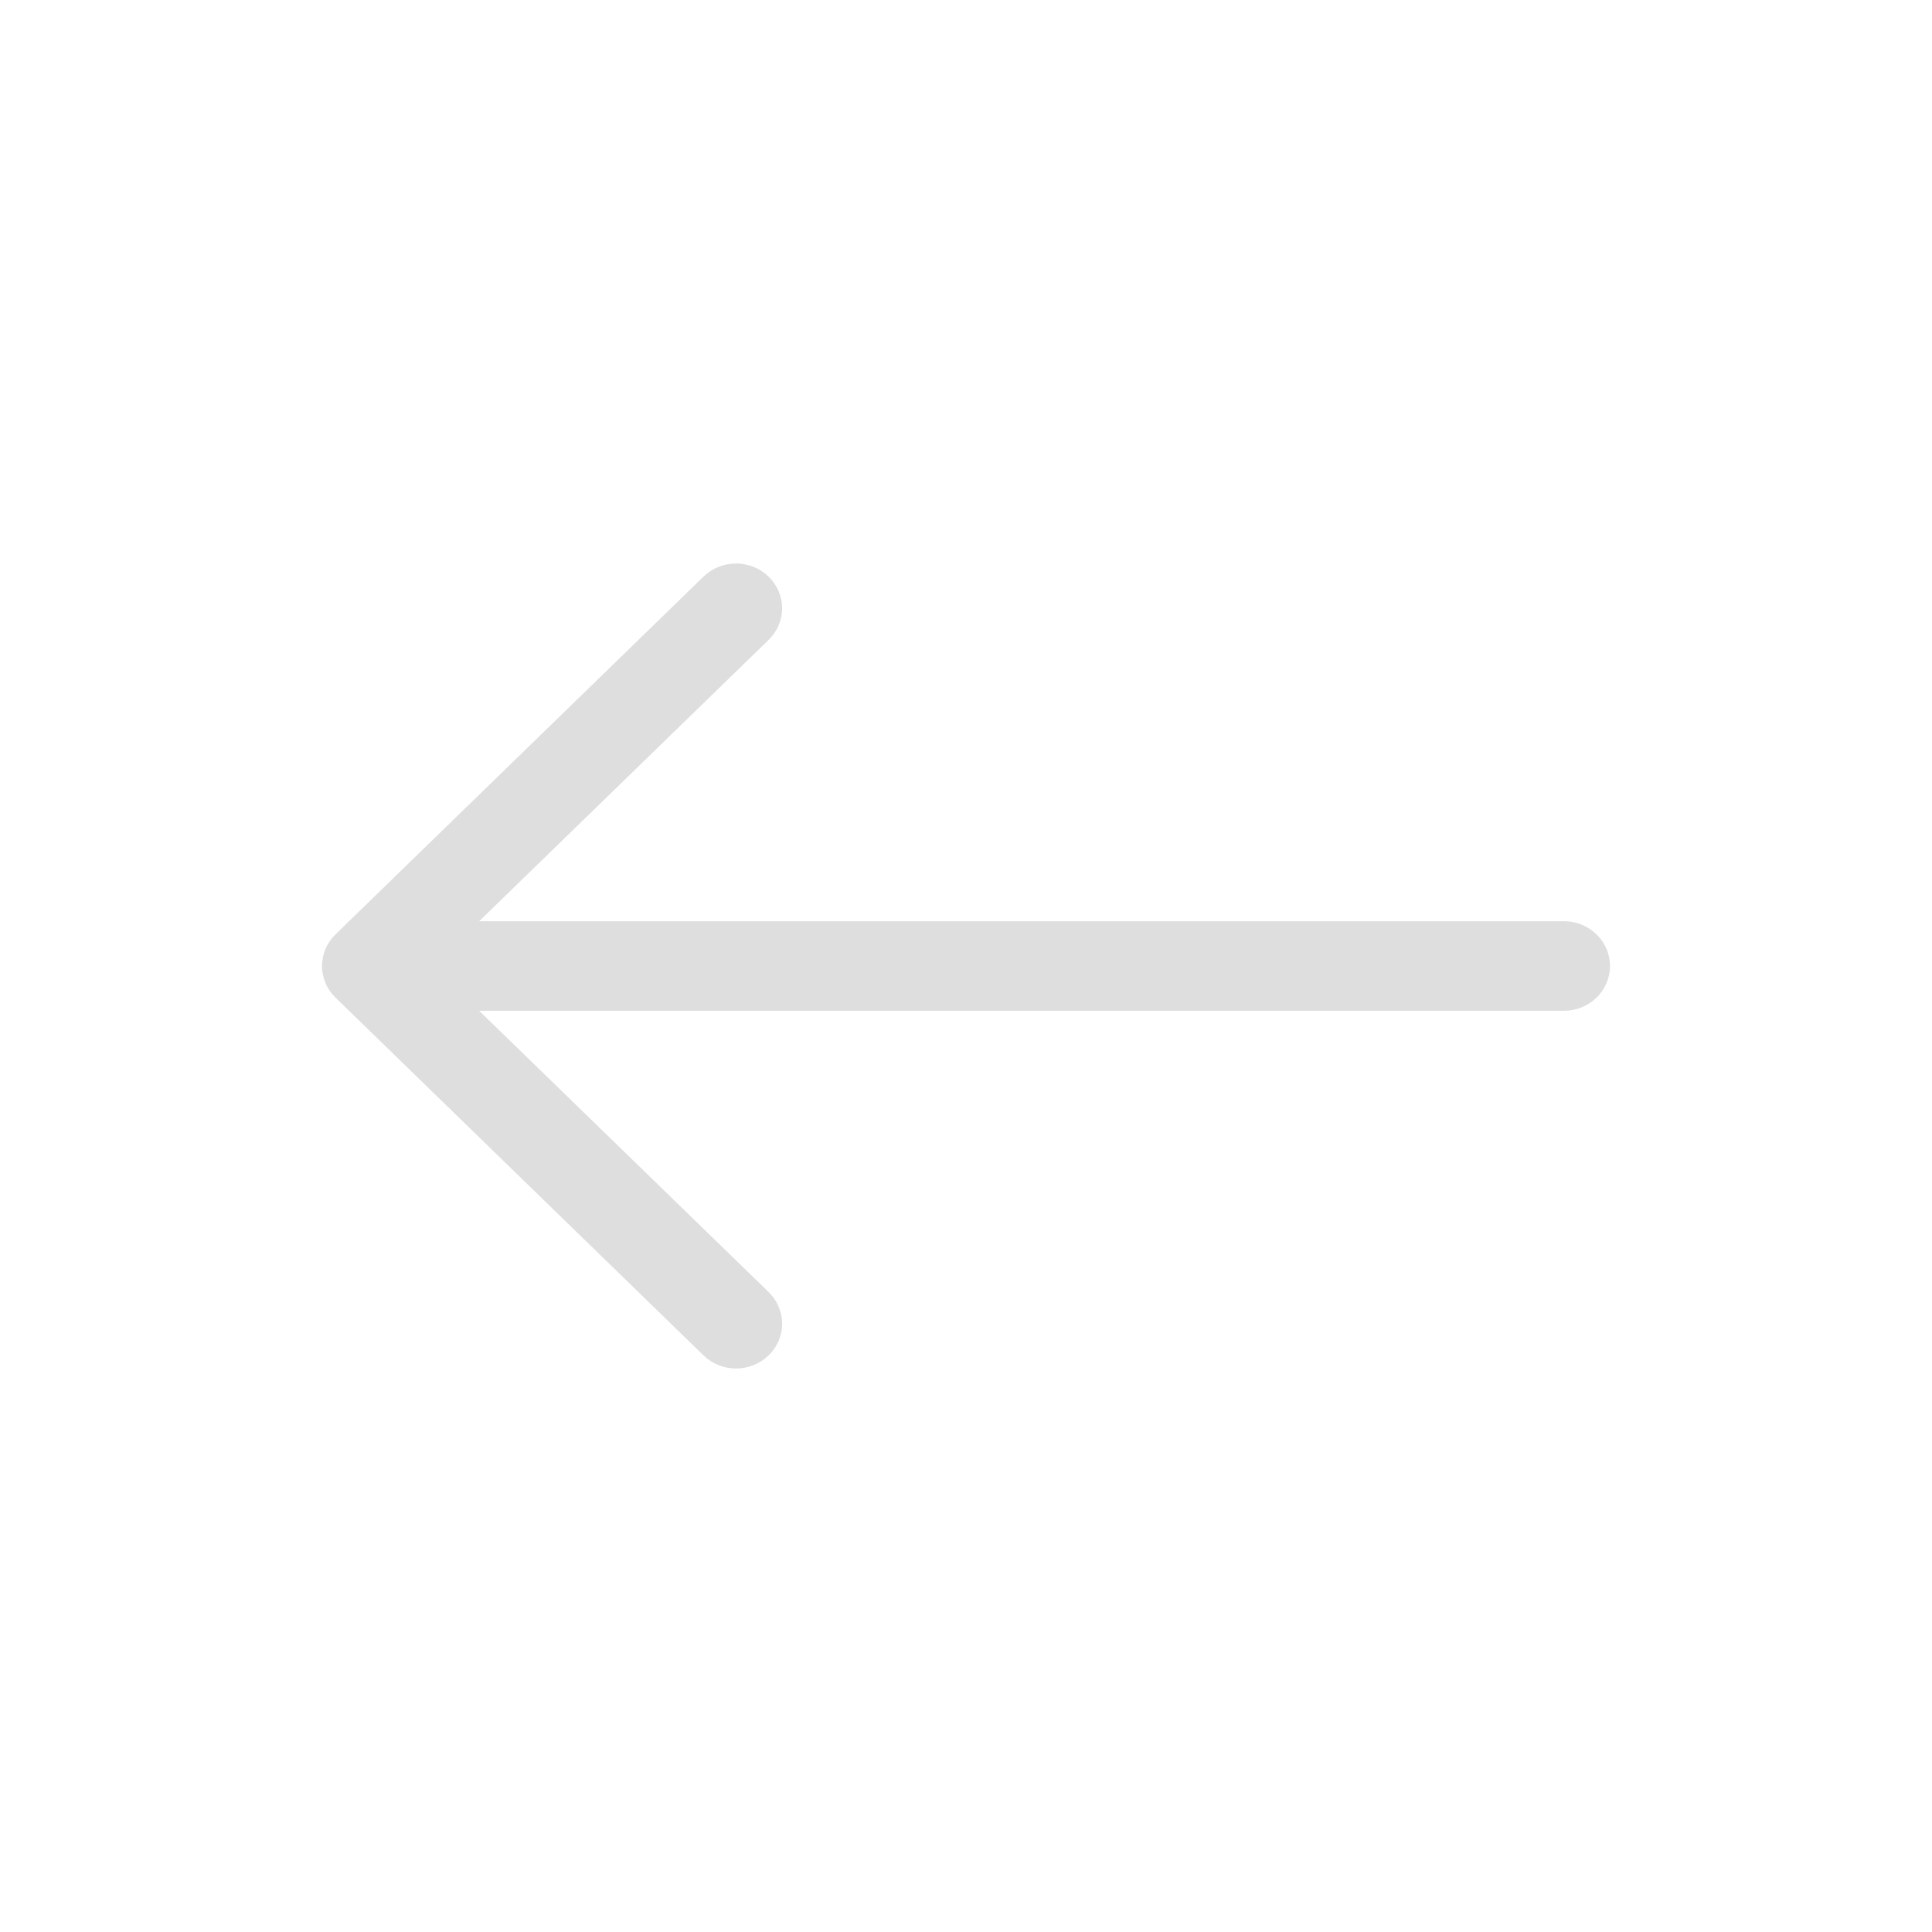
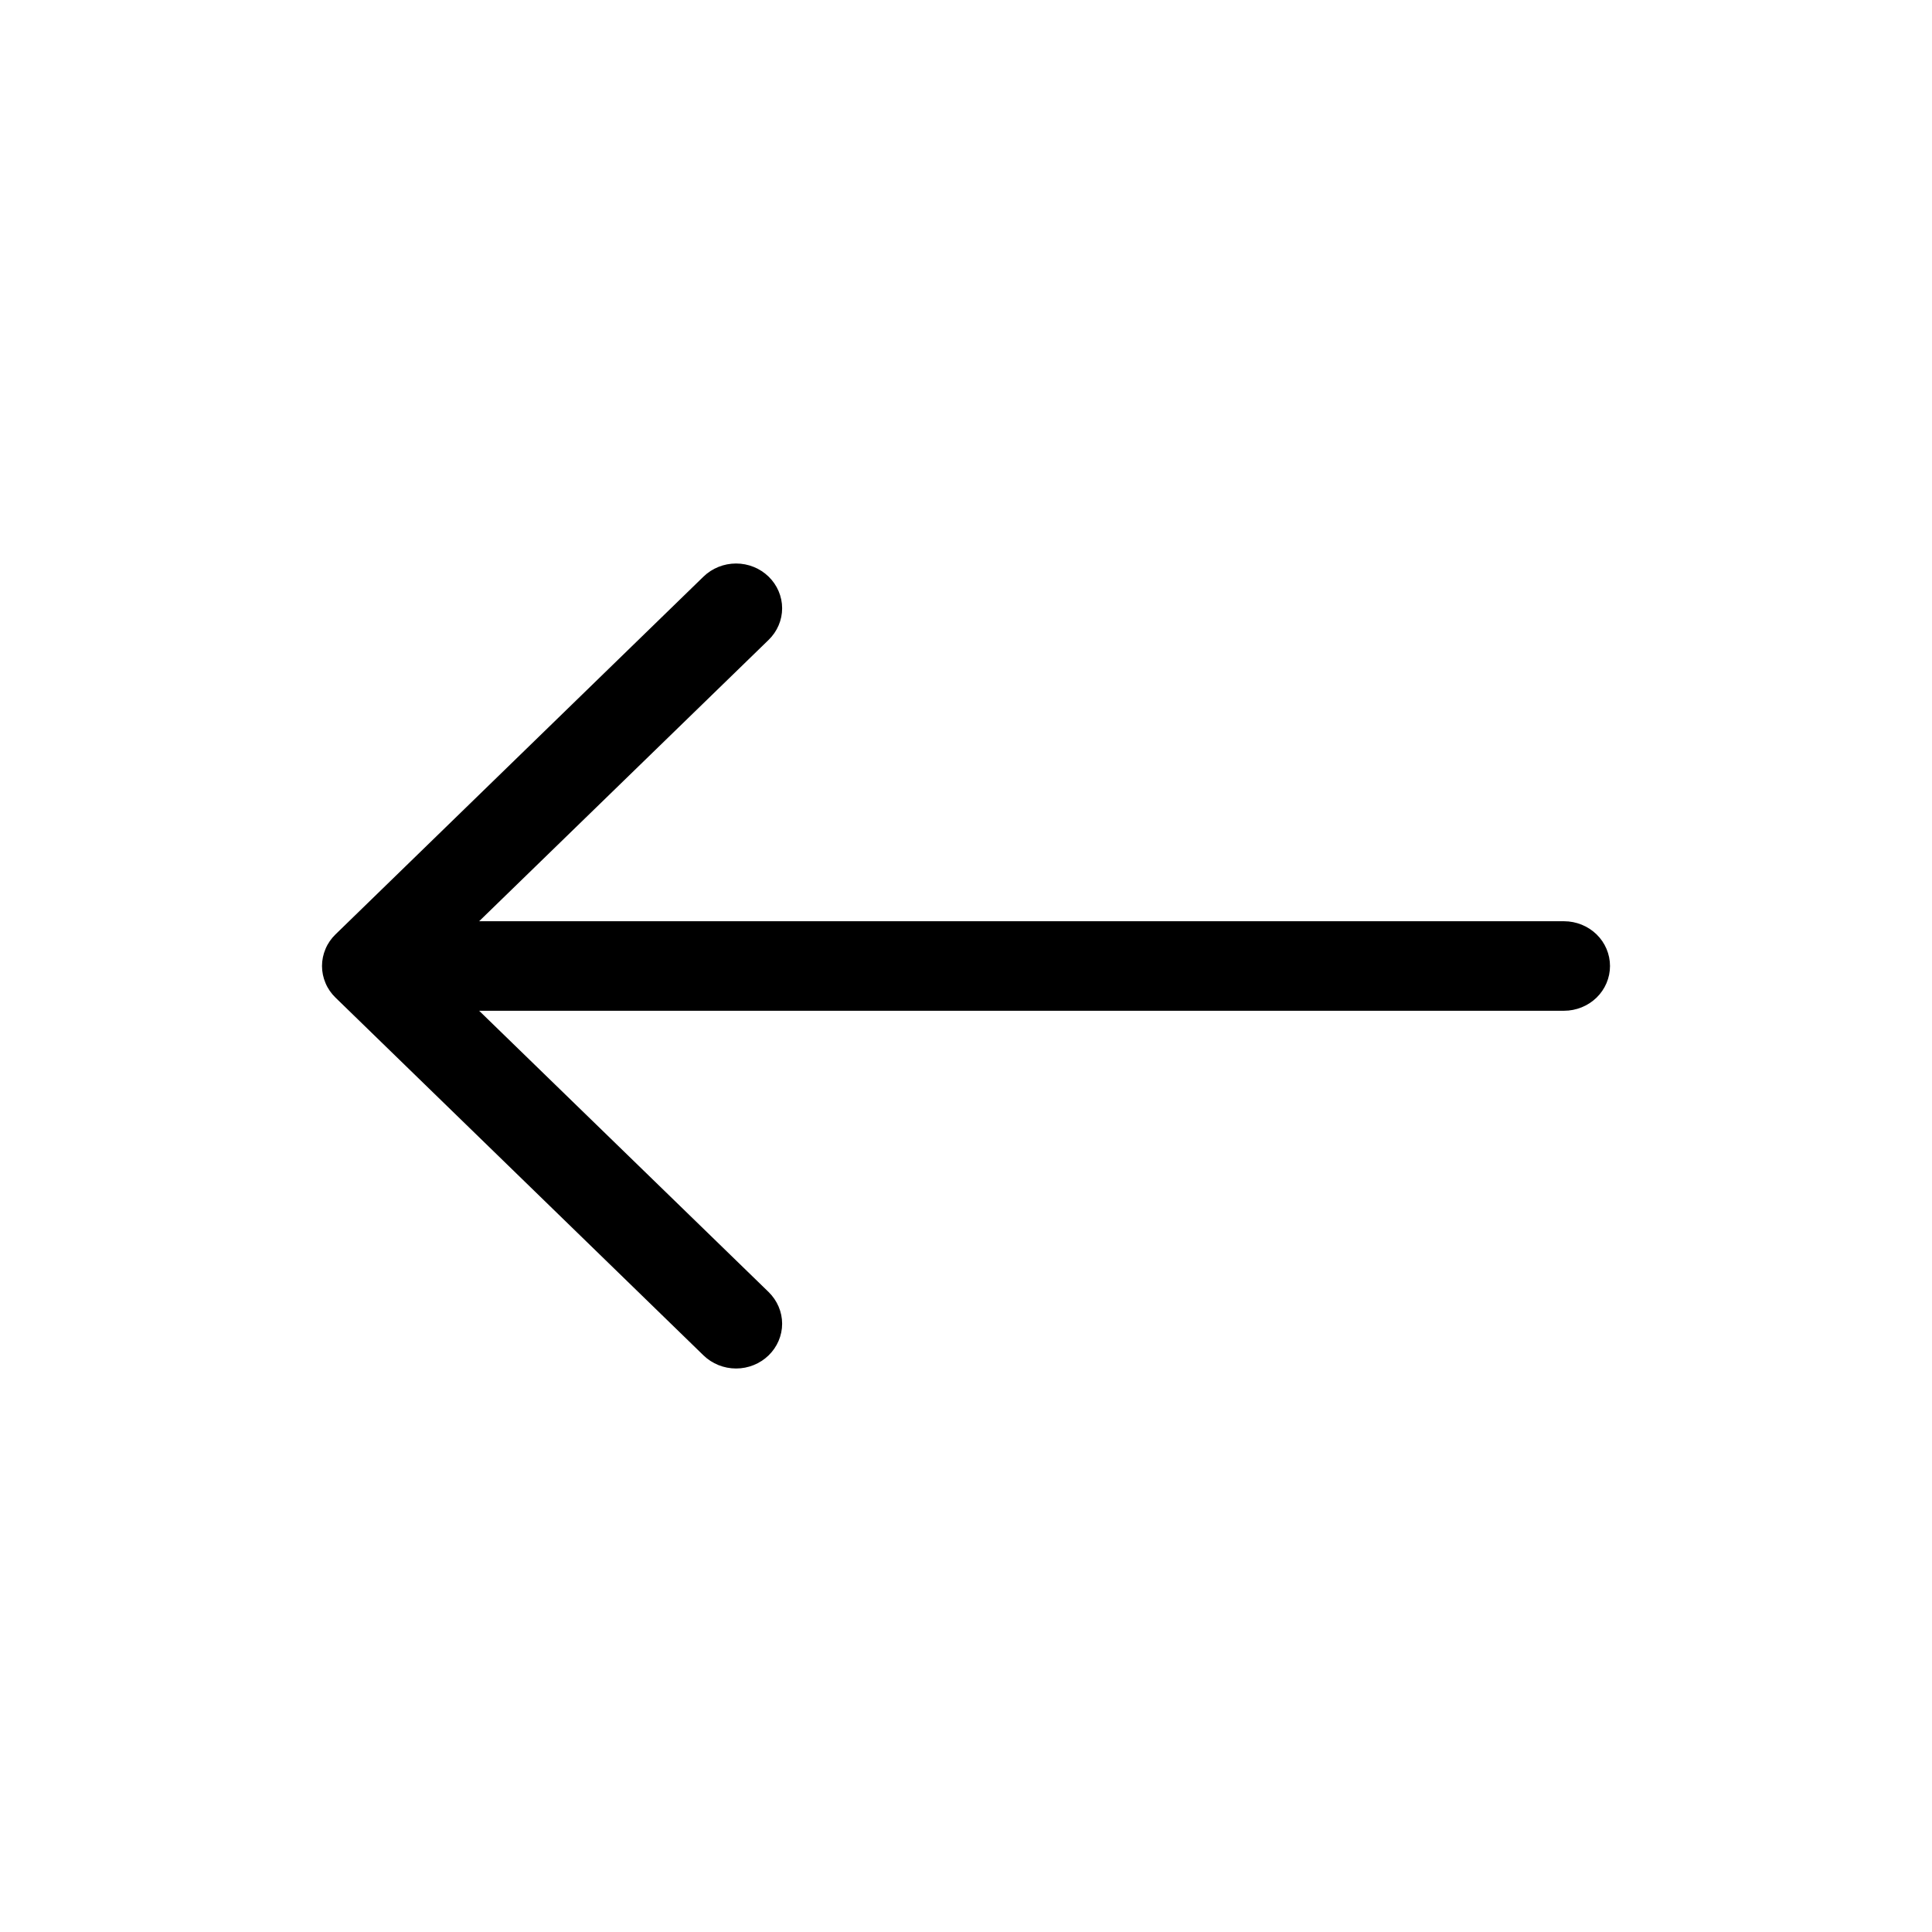
<svg xmlns="http://www.w3.org/2000/svg" width="24" height="24" viewBox="0 0 24 24" fill="none">
-   <path fill-rule="evenodd" clip-rule="evenodd" d="M20 12C20 11.853 19.94 11.711 19.833 11.607C19.726 11.503 19.58 11.444 19.429 11.444H5.952L9.548 7.949C9.655 7.845 9.716 7.704 9.716 7.556C9.716 7.409 9.655 7.267 9.548 7.163C9.441 7.059 9.295 7 9.144 7C8.992 7 8.846 7.059 8.739 7.163L4.168 11.607C4.115 11.658 4.072 11.72 4.044 11.787C4.015 11.855 4 11.927 4 12C4 12.073 4.015 12.145 4.044 12.213C4.072 12.28 4.115 12.342 4.168 12.393L8.739 16.837C8.846 16.941 8.992 17 9.144 17C9.295 17 9.441 16.941 9.548 16.837C9.655 16.733 9.716 16.591 9.716 16.444C9.716 16.296 9.655 16.155 9.548 16.05L5.952 12.556H19.429C19.58 12.556 19.726 12.497 19.833 12.393C19.94 12.289 20 12.147 20 12Z" fill="#DEDEDE" />
+   <path fill-rule="evenodd" clip-rule="evenodd" d="M20 12C20 11.853 19.94 11.711 19.833 11.607C19.726 11.503 19.58 11.444 19.429 11.444H5.952L9.548 7.949C9.655 7.845 9.716 7.704 9.716 7.556C9.716 7.409 9.655 7.267 9.548 7.163C9.441 7.059 9.295 7 9.144 7C8.992 7 8.846 7.059 8.739 7.163L4.168 11.607C4.115 11.658 4.072 11.72 4.044 11.787C4.015 11.855 4 11.927 4 12C4 12.073 4.015 12.145 4.044 12.213C4.072 12.28 4.115 12.342 4.168 12.393L8.739 16.837C8.846 16.941 8.992 17 9.144 17C9.295 17 9.441 16.941 9.548 16.837C9.655 16.733 9.716 16.591 9.716 16.444C9.716 16.296 9.655 16.155 9.548 16.05L5.952 12.556H19.429C19.58 12.556 19.726 12.497 19.833 12.393C19.94 12.289 20 12.147 20 12Z" fill="currentColor" />
</svg>
